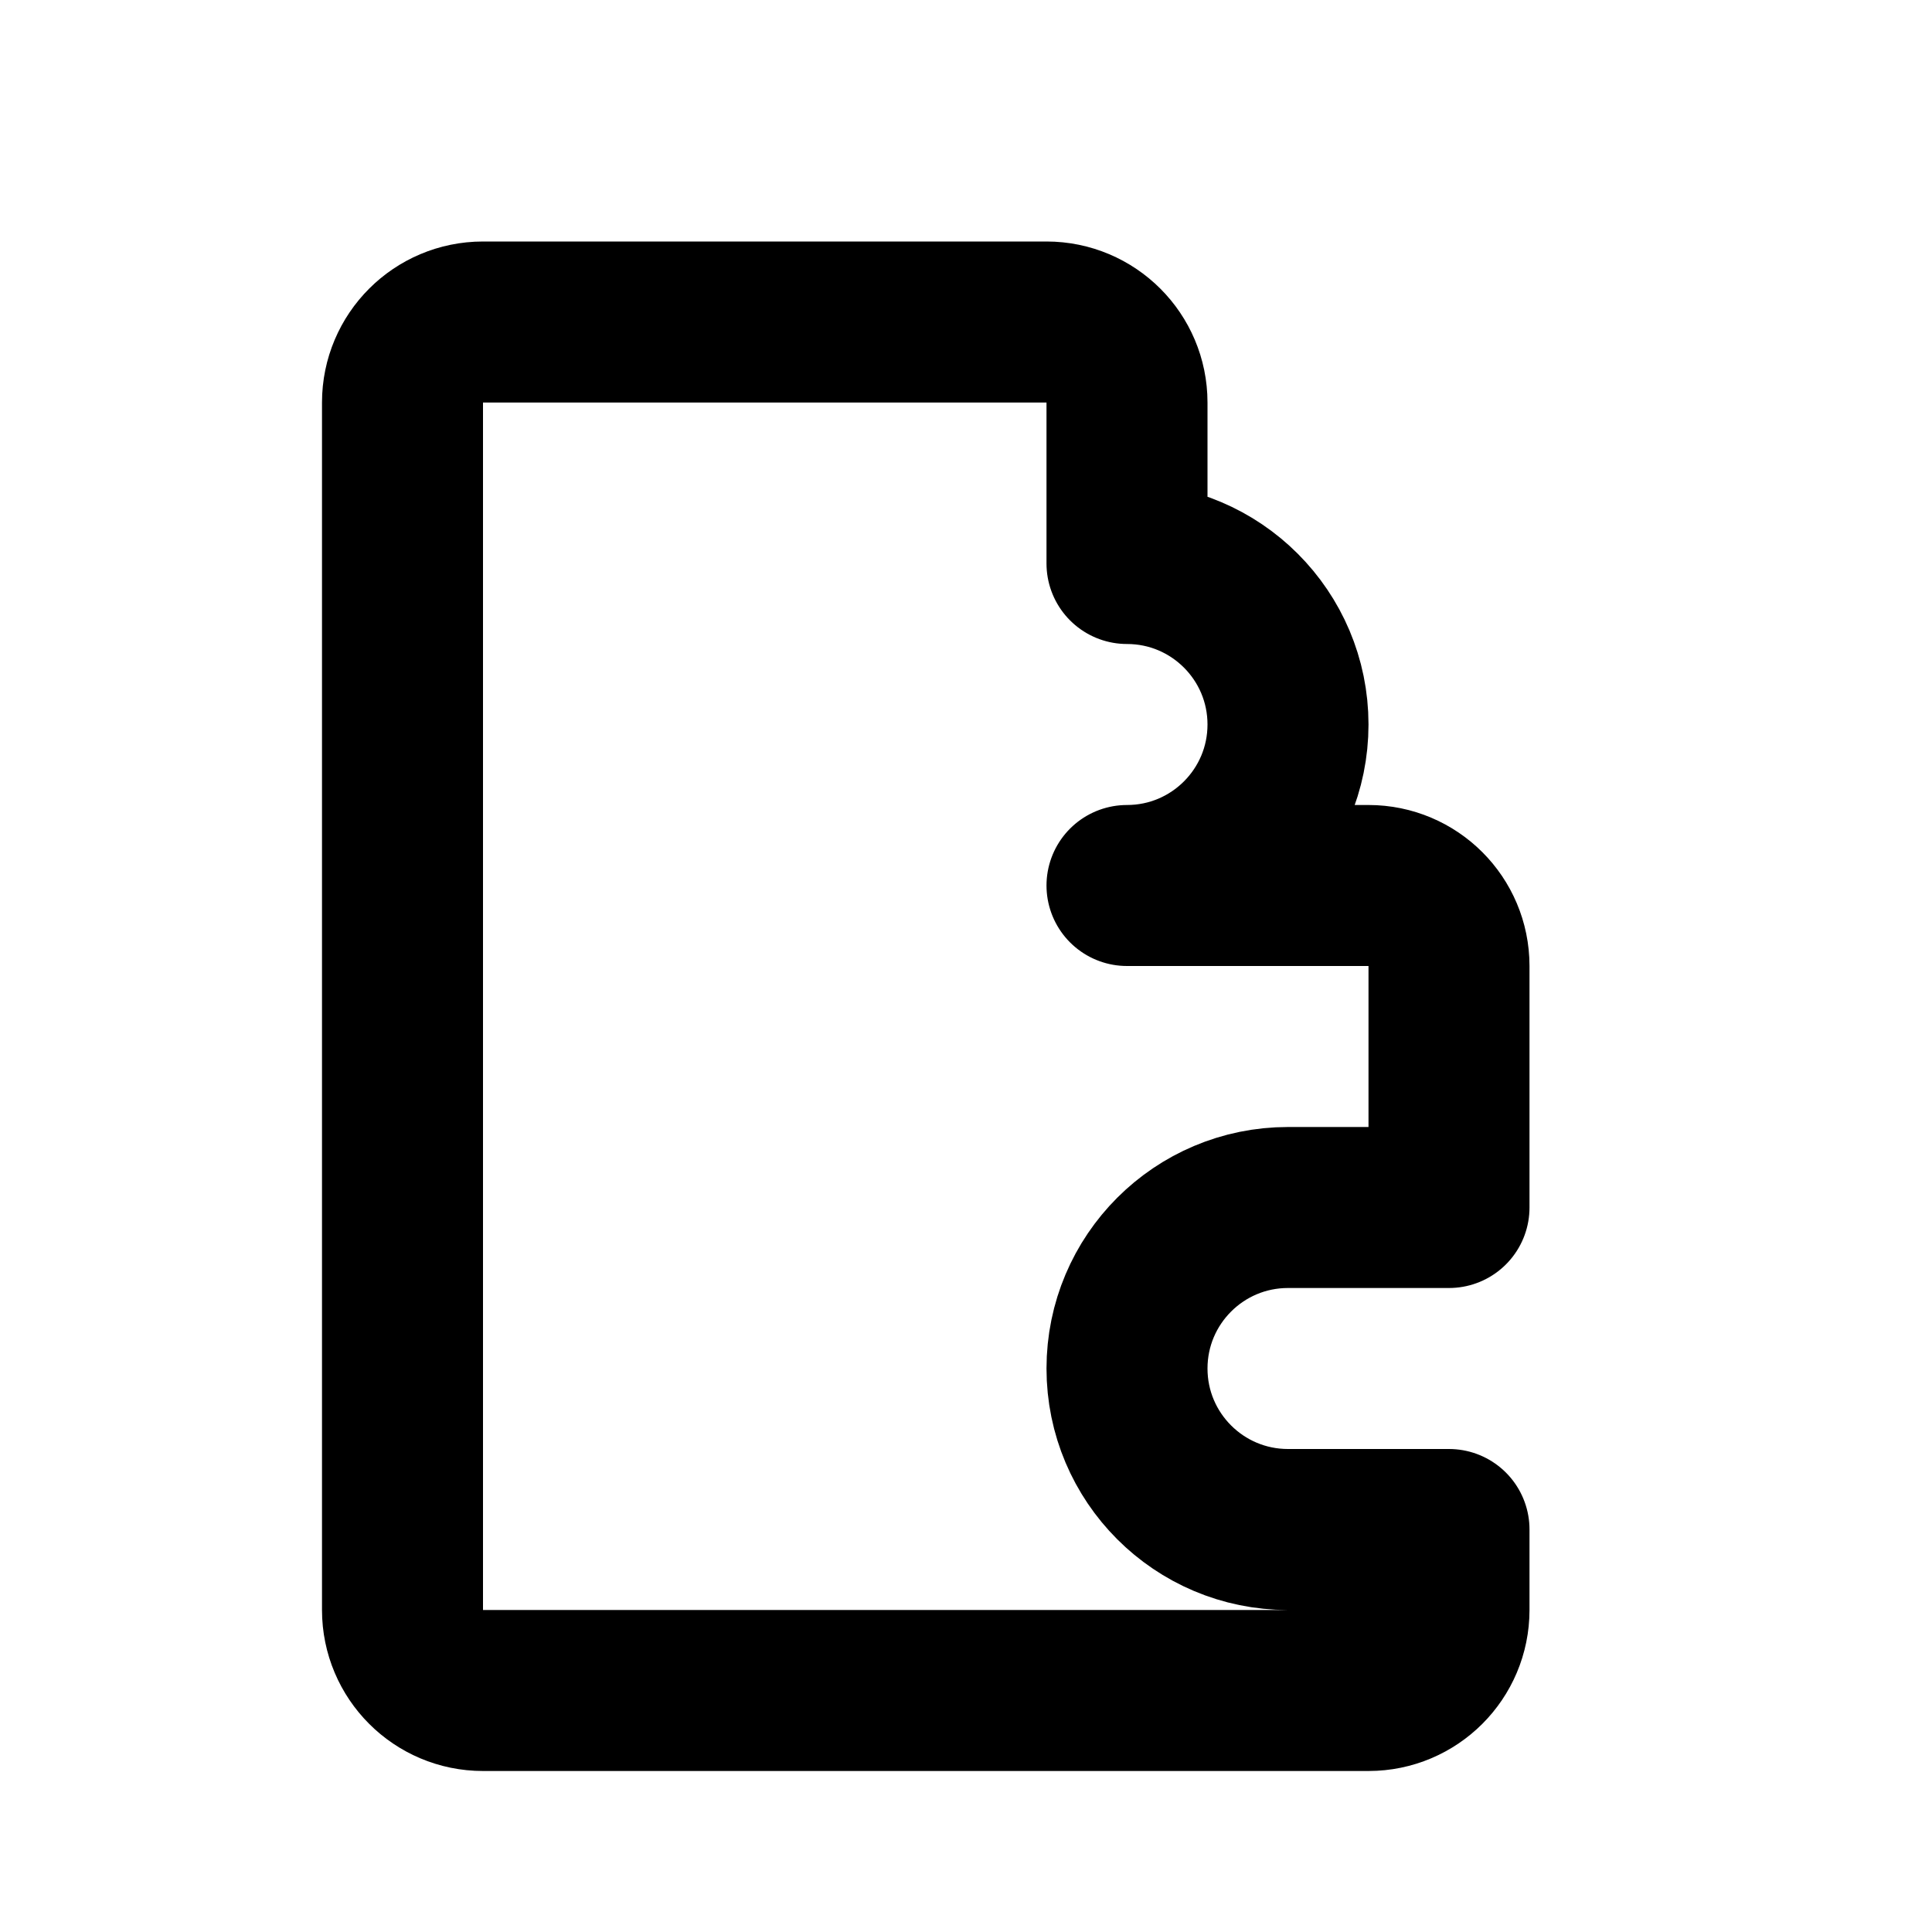
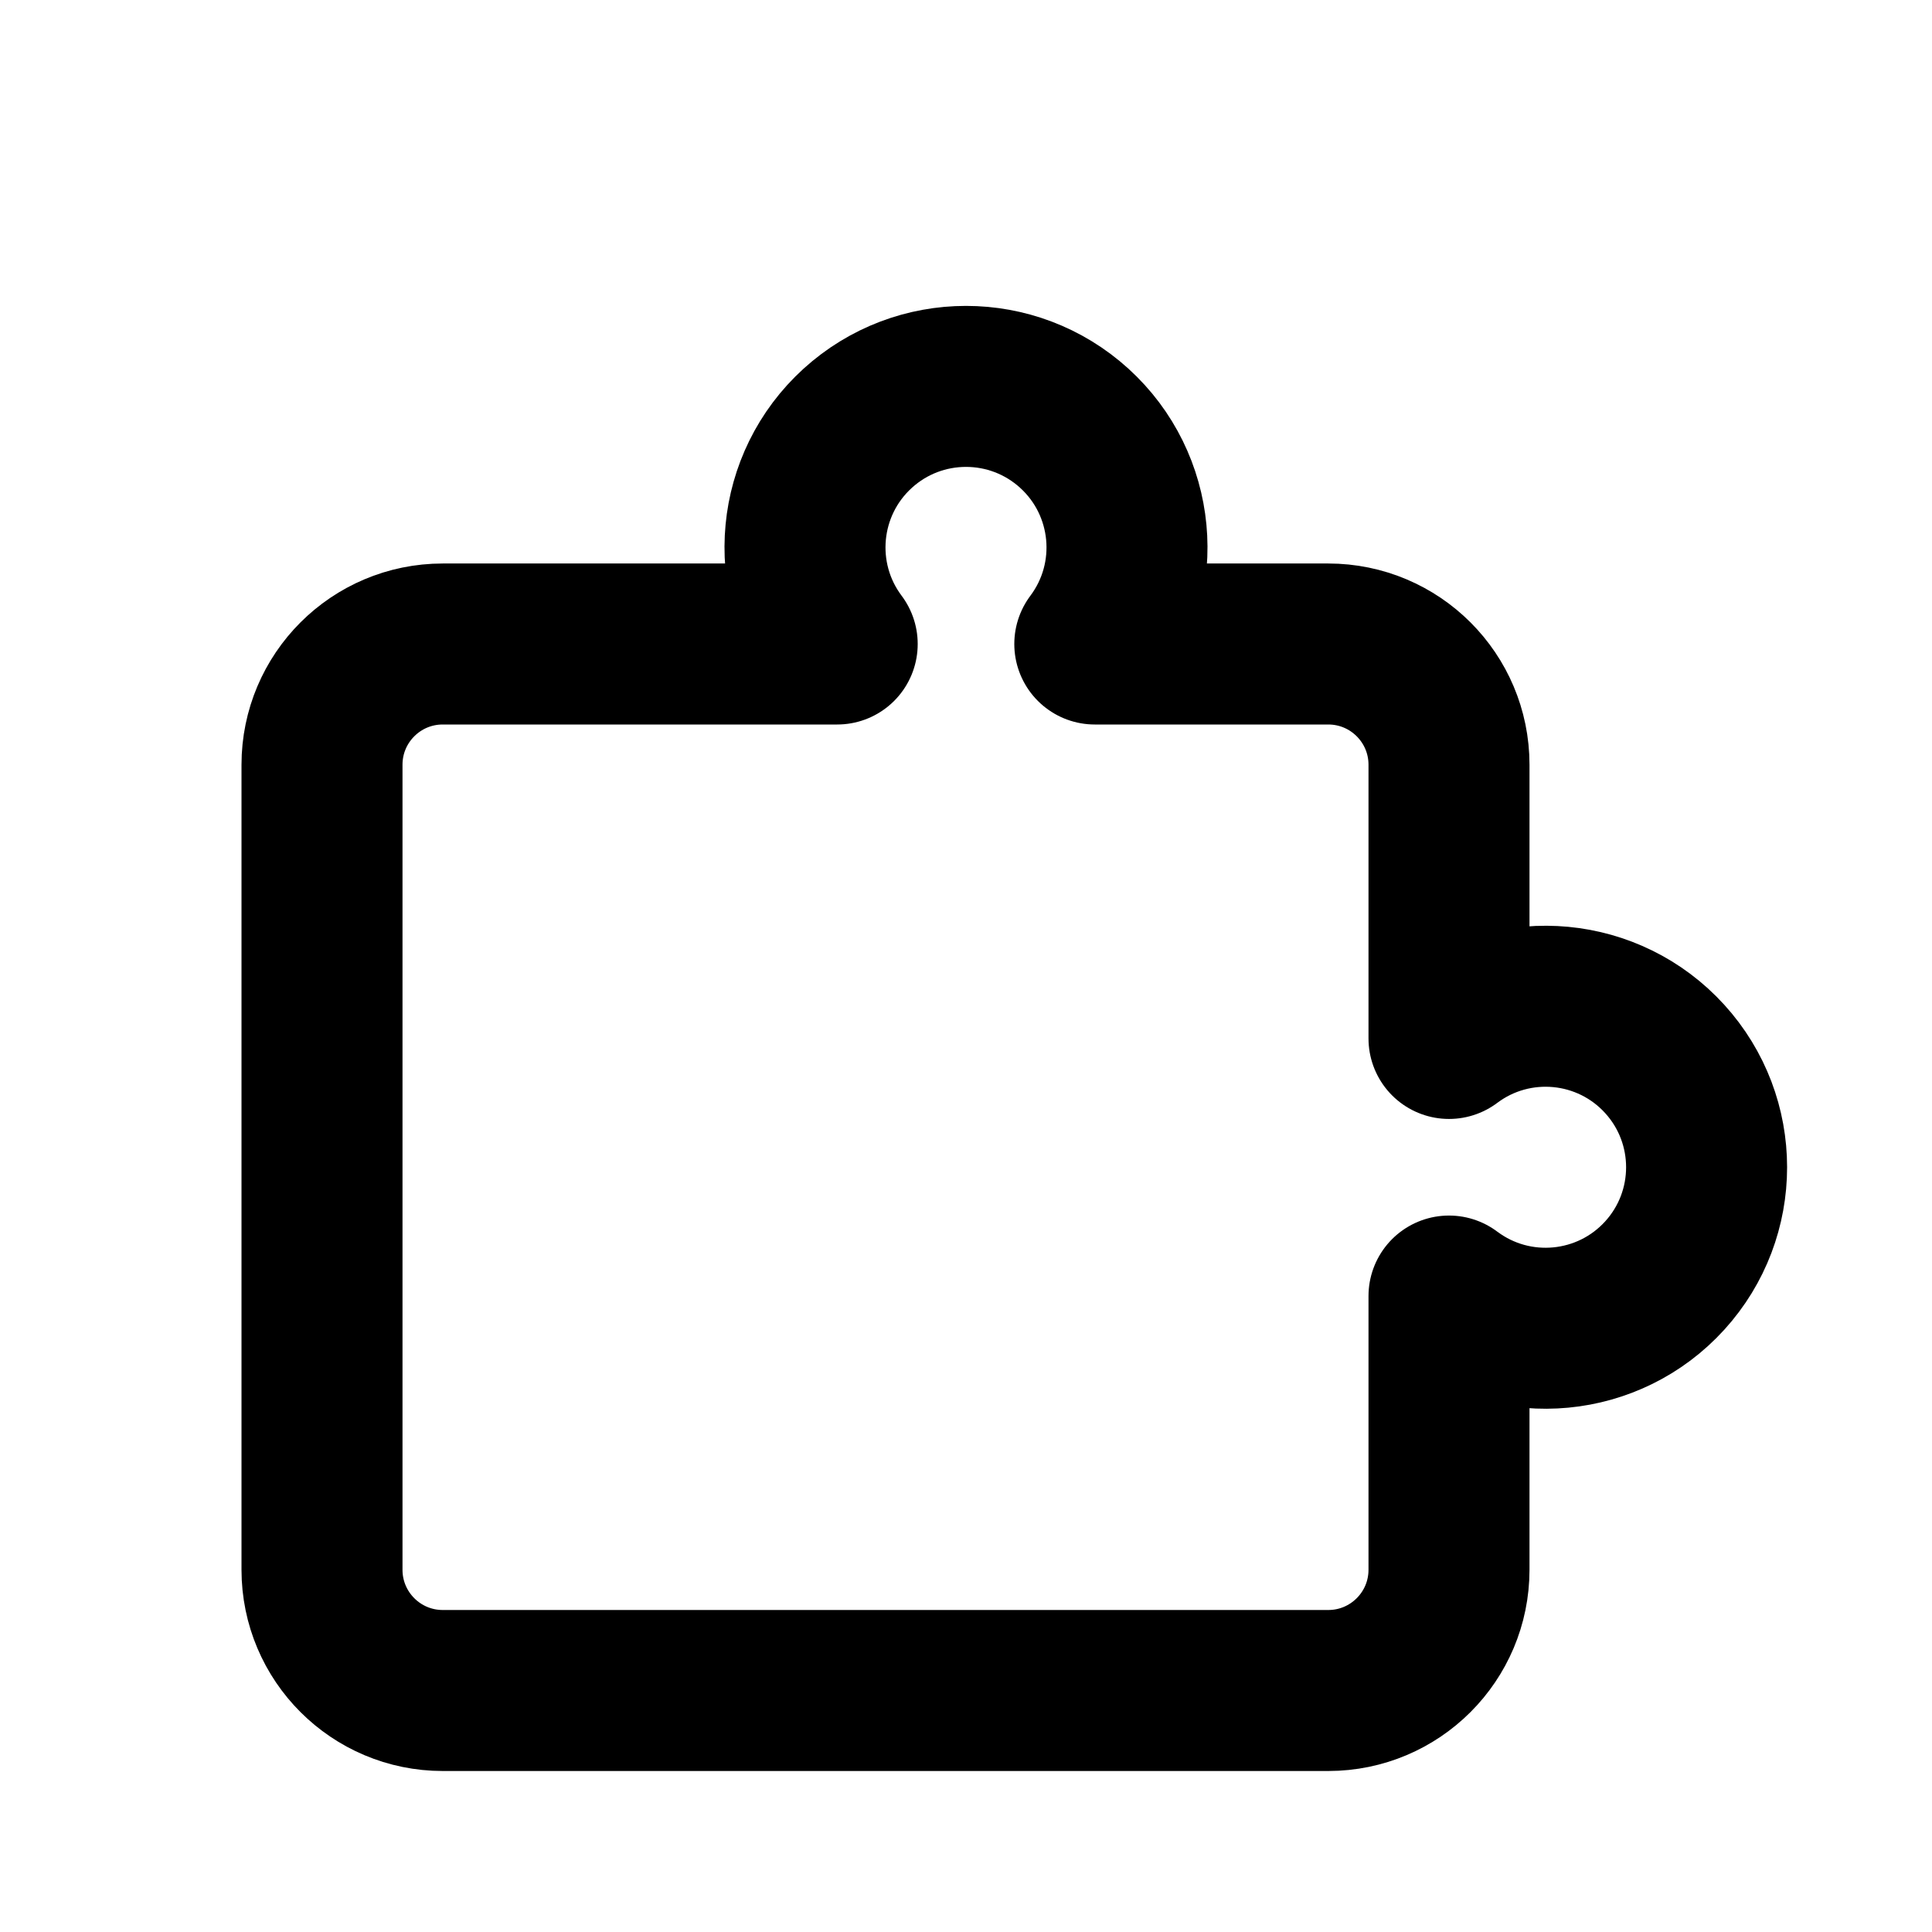
<svg xmlns="http://www.w3.org/2000/svg" viewBox="0 0 24 24" width="24" height="24" fill="none" stroke="currentColor" stroke-width="2" stroke-linecap="round" stroke-linejoin="round">
-   <path d="M9 4h4a1 1 0 0 1 1 1v2a2 2 0 1 1 0 4v0h3a1 1 0 0 1 1 1v3h-2a2 2 0 1 0 0 4h2v1a1 1 0 0 1-1 1H6a1 1 0 0 1-1-1V5a1 1 0 0 1 1-1h3z" />
+   <path d="M5.5 8H10.4A2 2 0 1 1 13.6 8H16.5A1.5 1.5 0 0 1 18 9.5V12.9A2 2 0 1 1 18 16.1V19.5A1.5 1.5 0 0 1 16.5 21H5.5A1.5 1.5 0 0 1 4 19.5V9.5A1.5 1.5 0 0 1 5.5 8Z" />
</svg>
